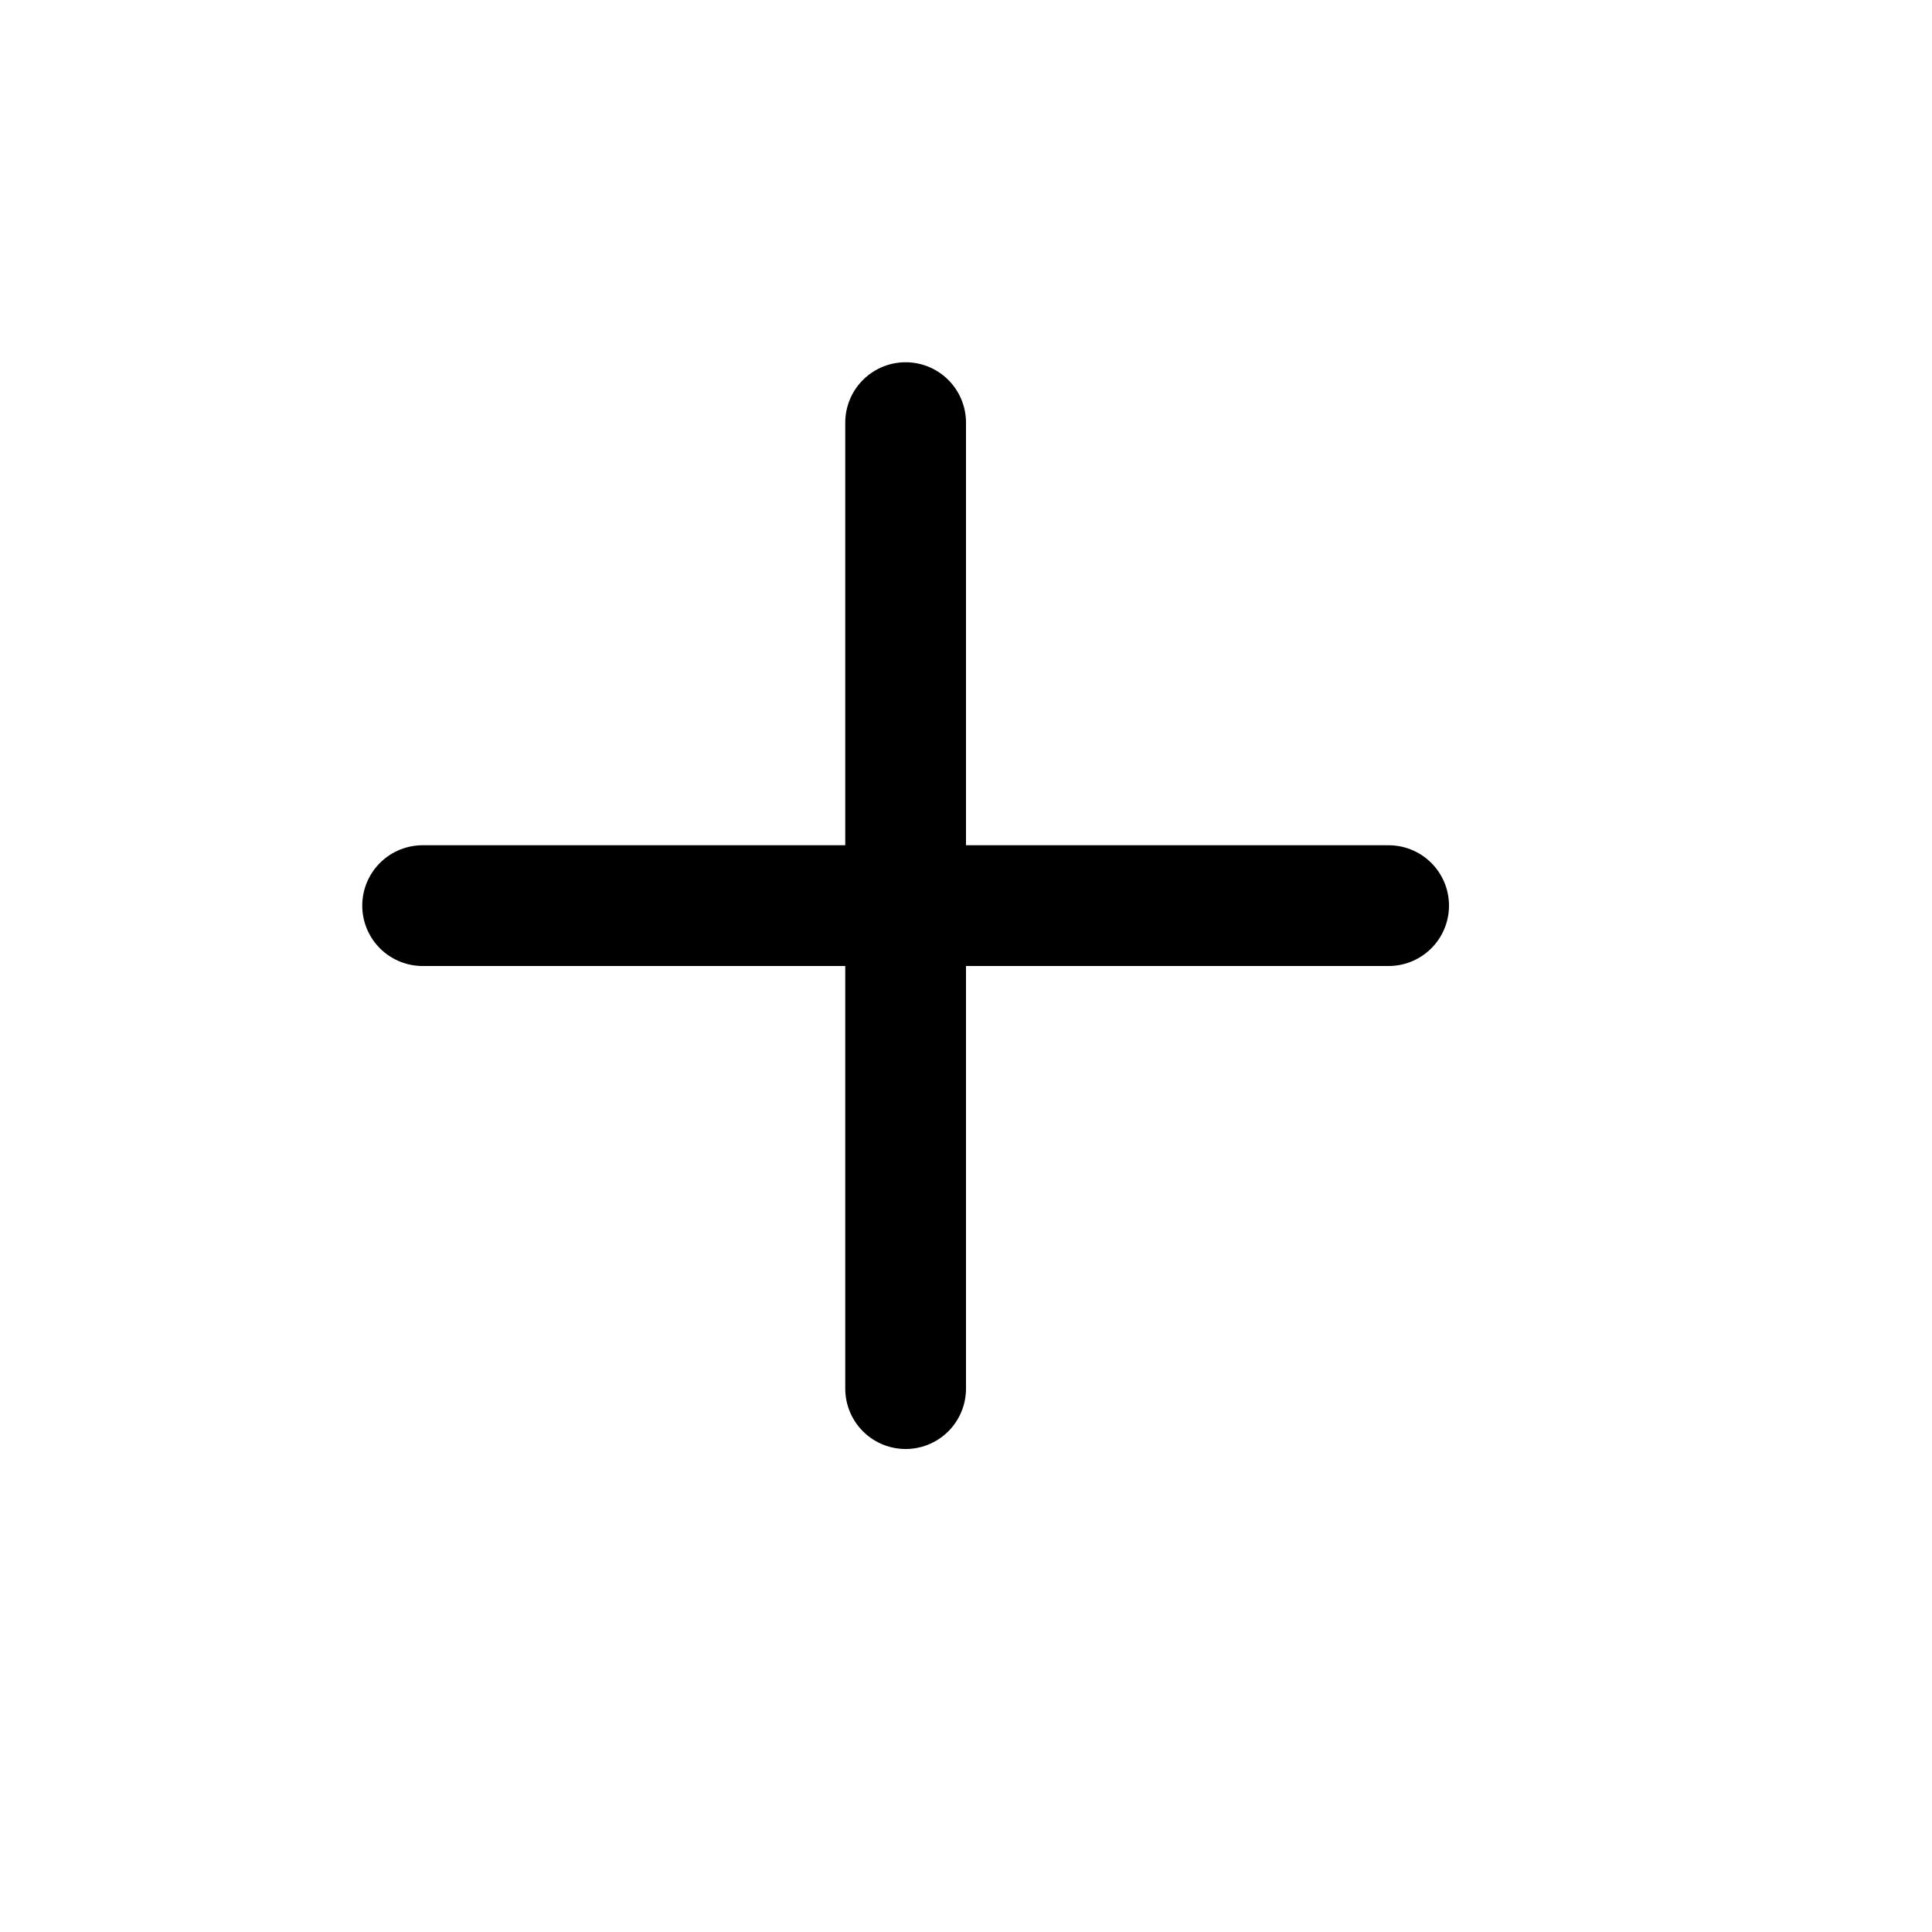
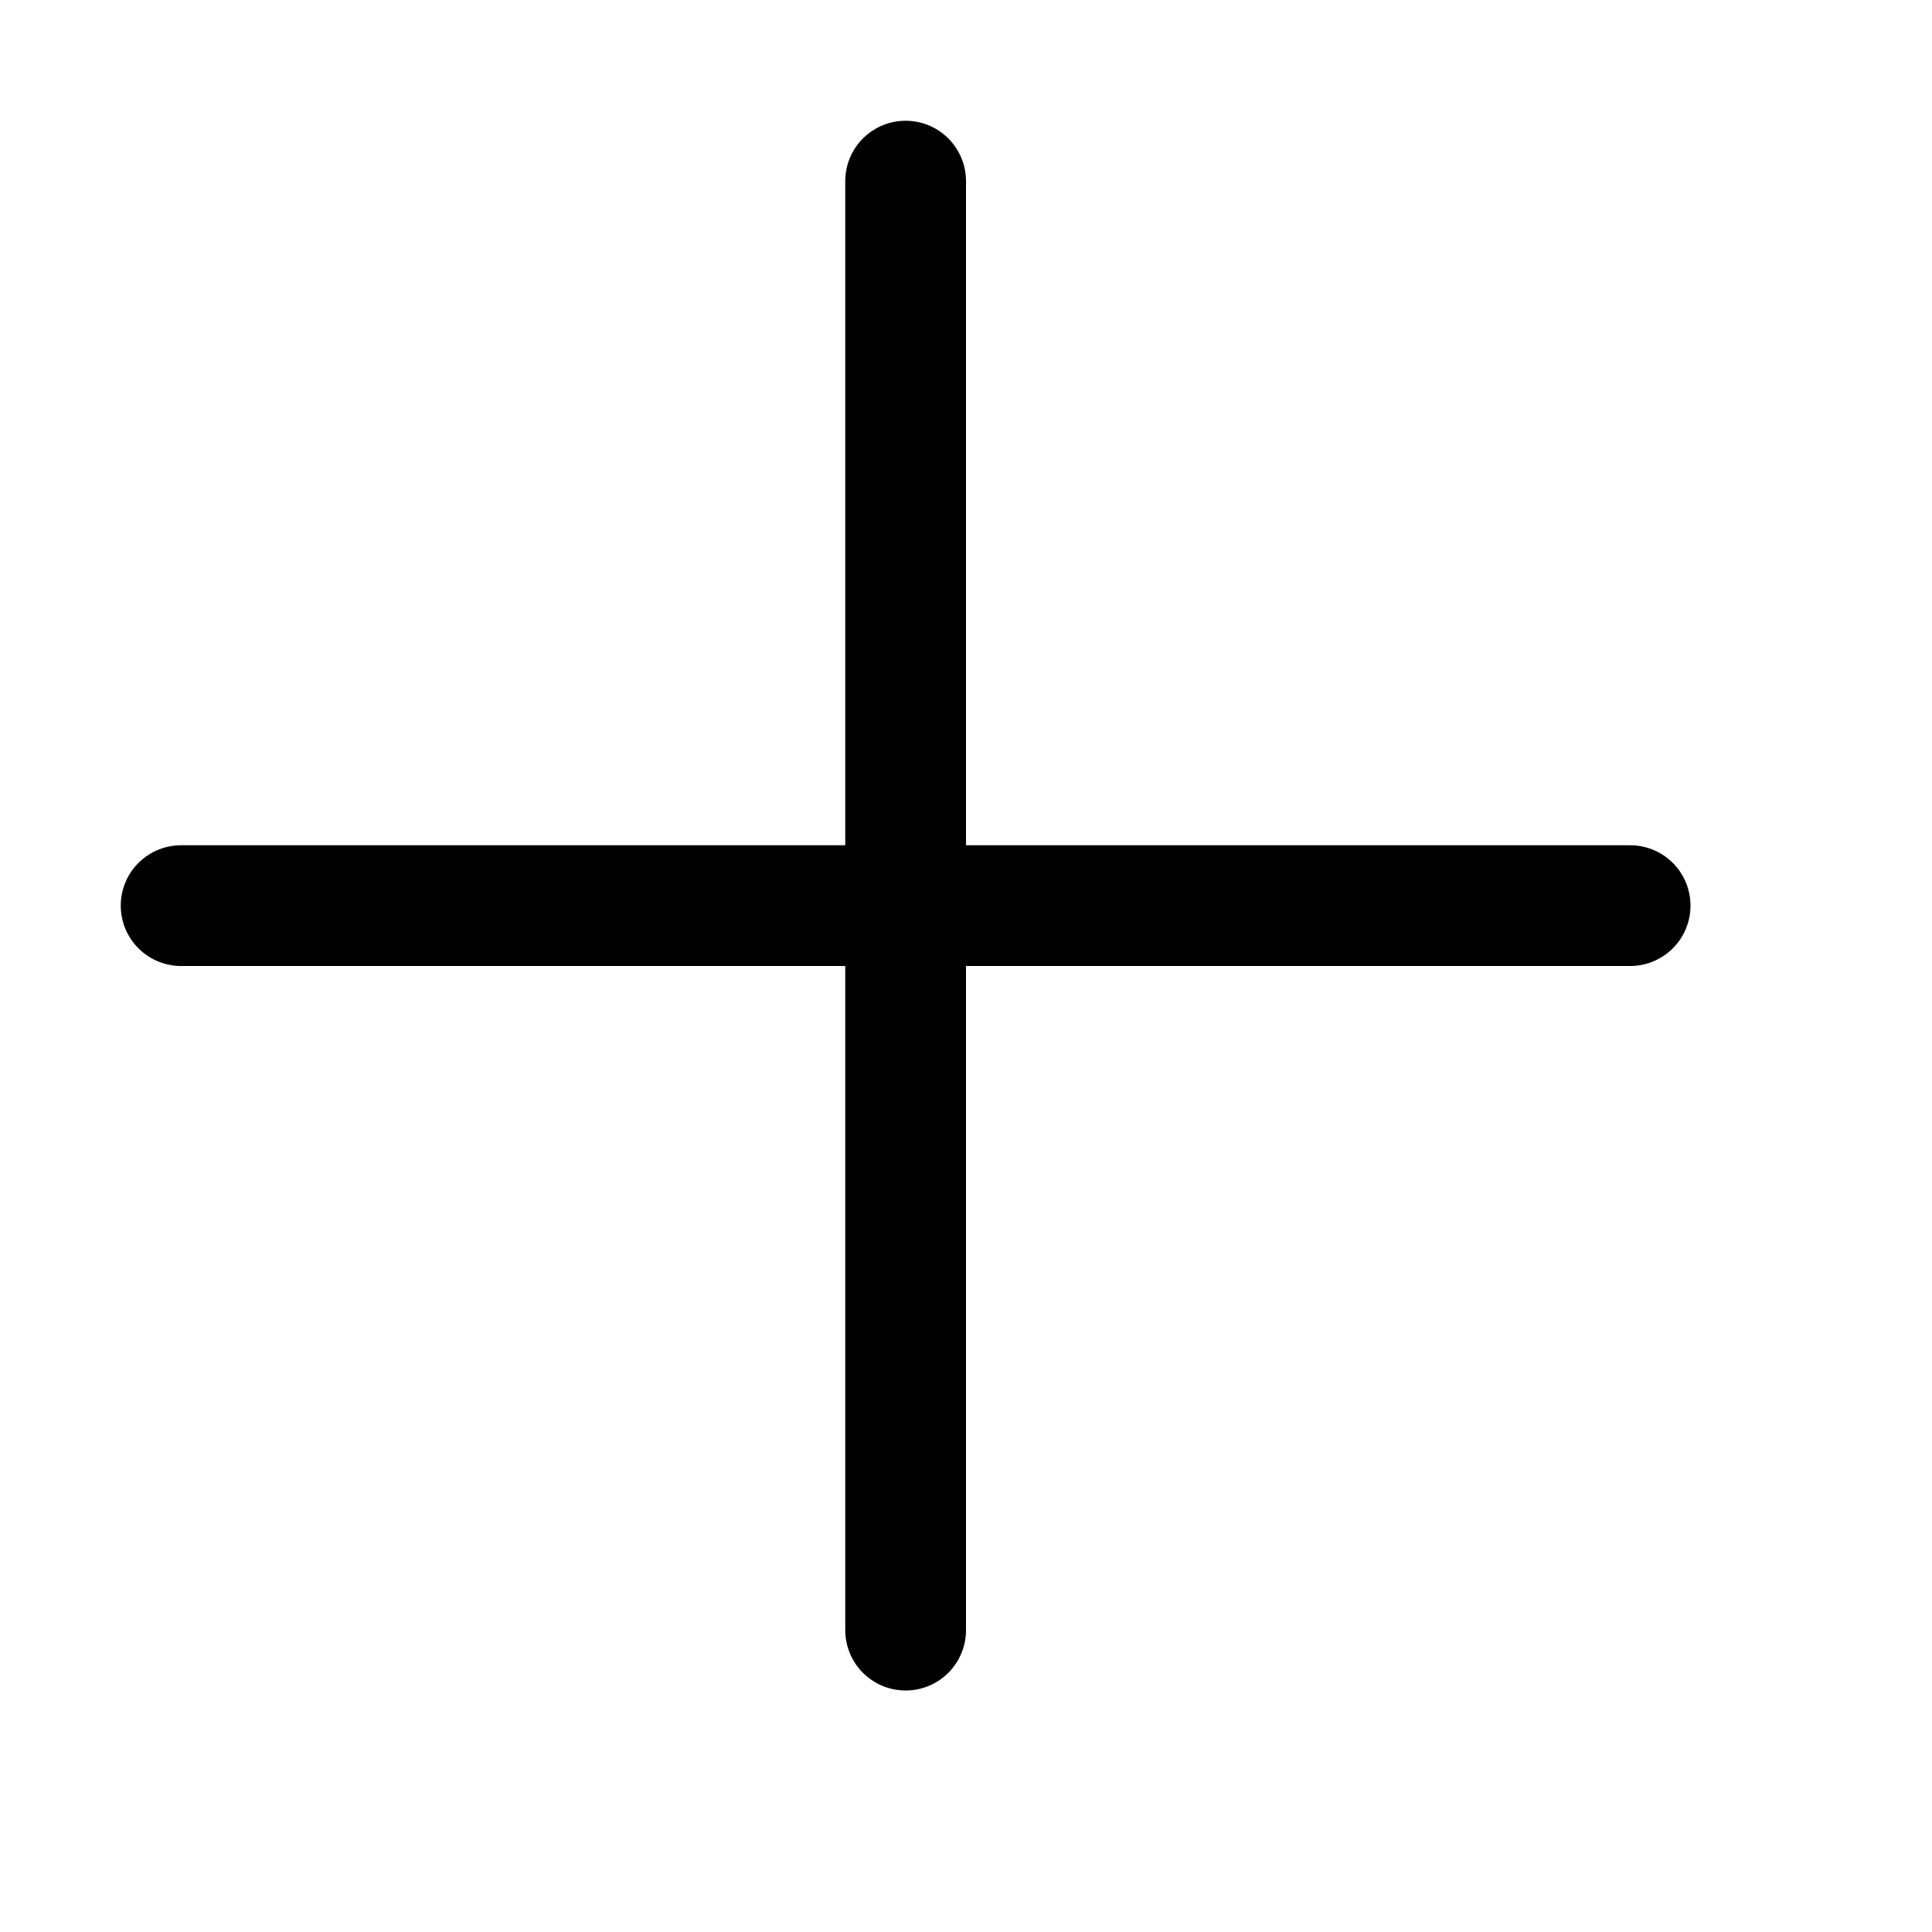
<svg xmlns="http://www.w3.org/2000/svg" width="16" height="16" viewBox="0 0 16 16">
  <g fill="none" stroke="currentColor" stroke-width="1" stroke-linecap="round" stroke-linejoin="round">
-     <path d="M7.5 3.5V11.5M3.5 7.5H11.5" />
+     <path d="M7.5 1.5V13.5M1.5 7.5H13.5" />
  </g>
</svg>
